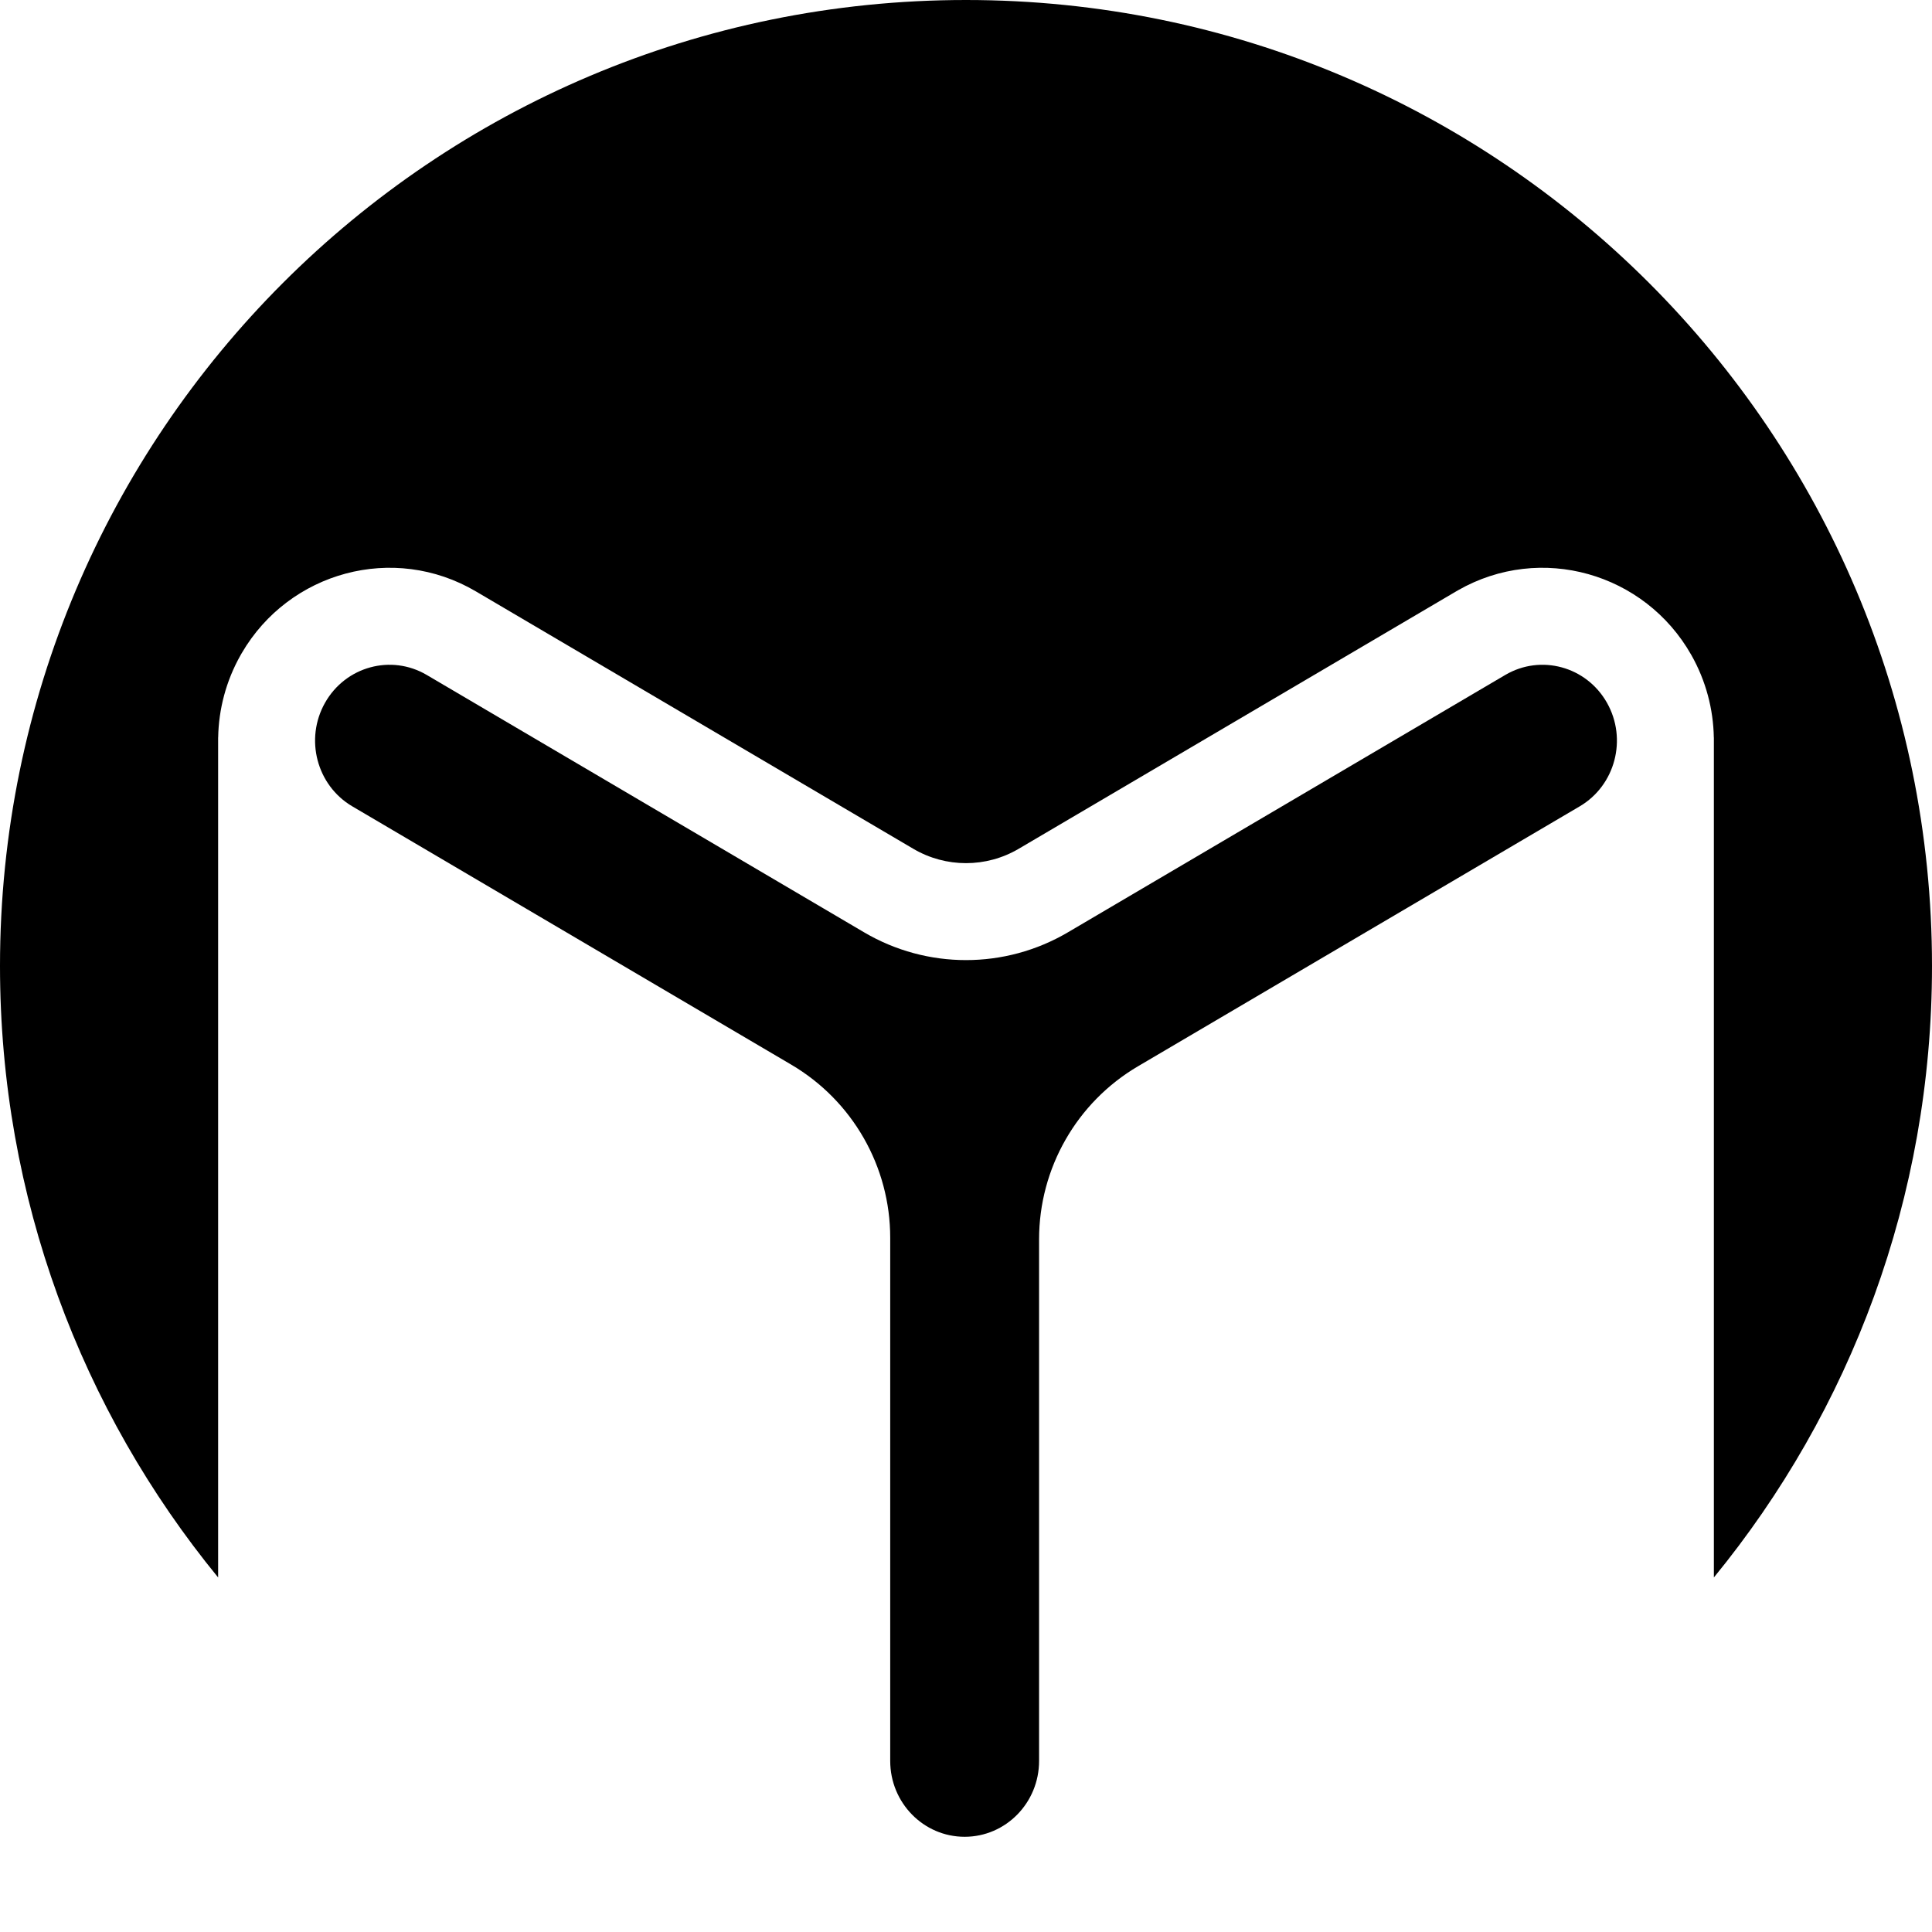
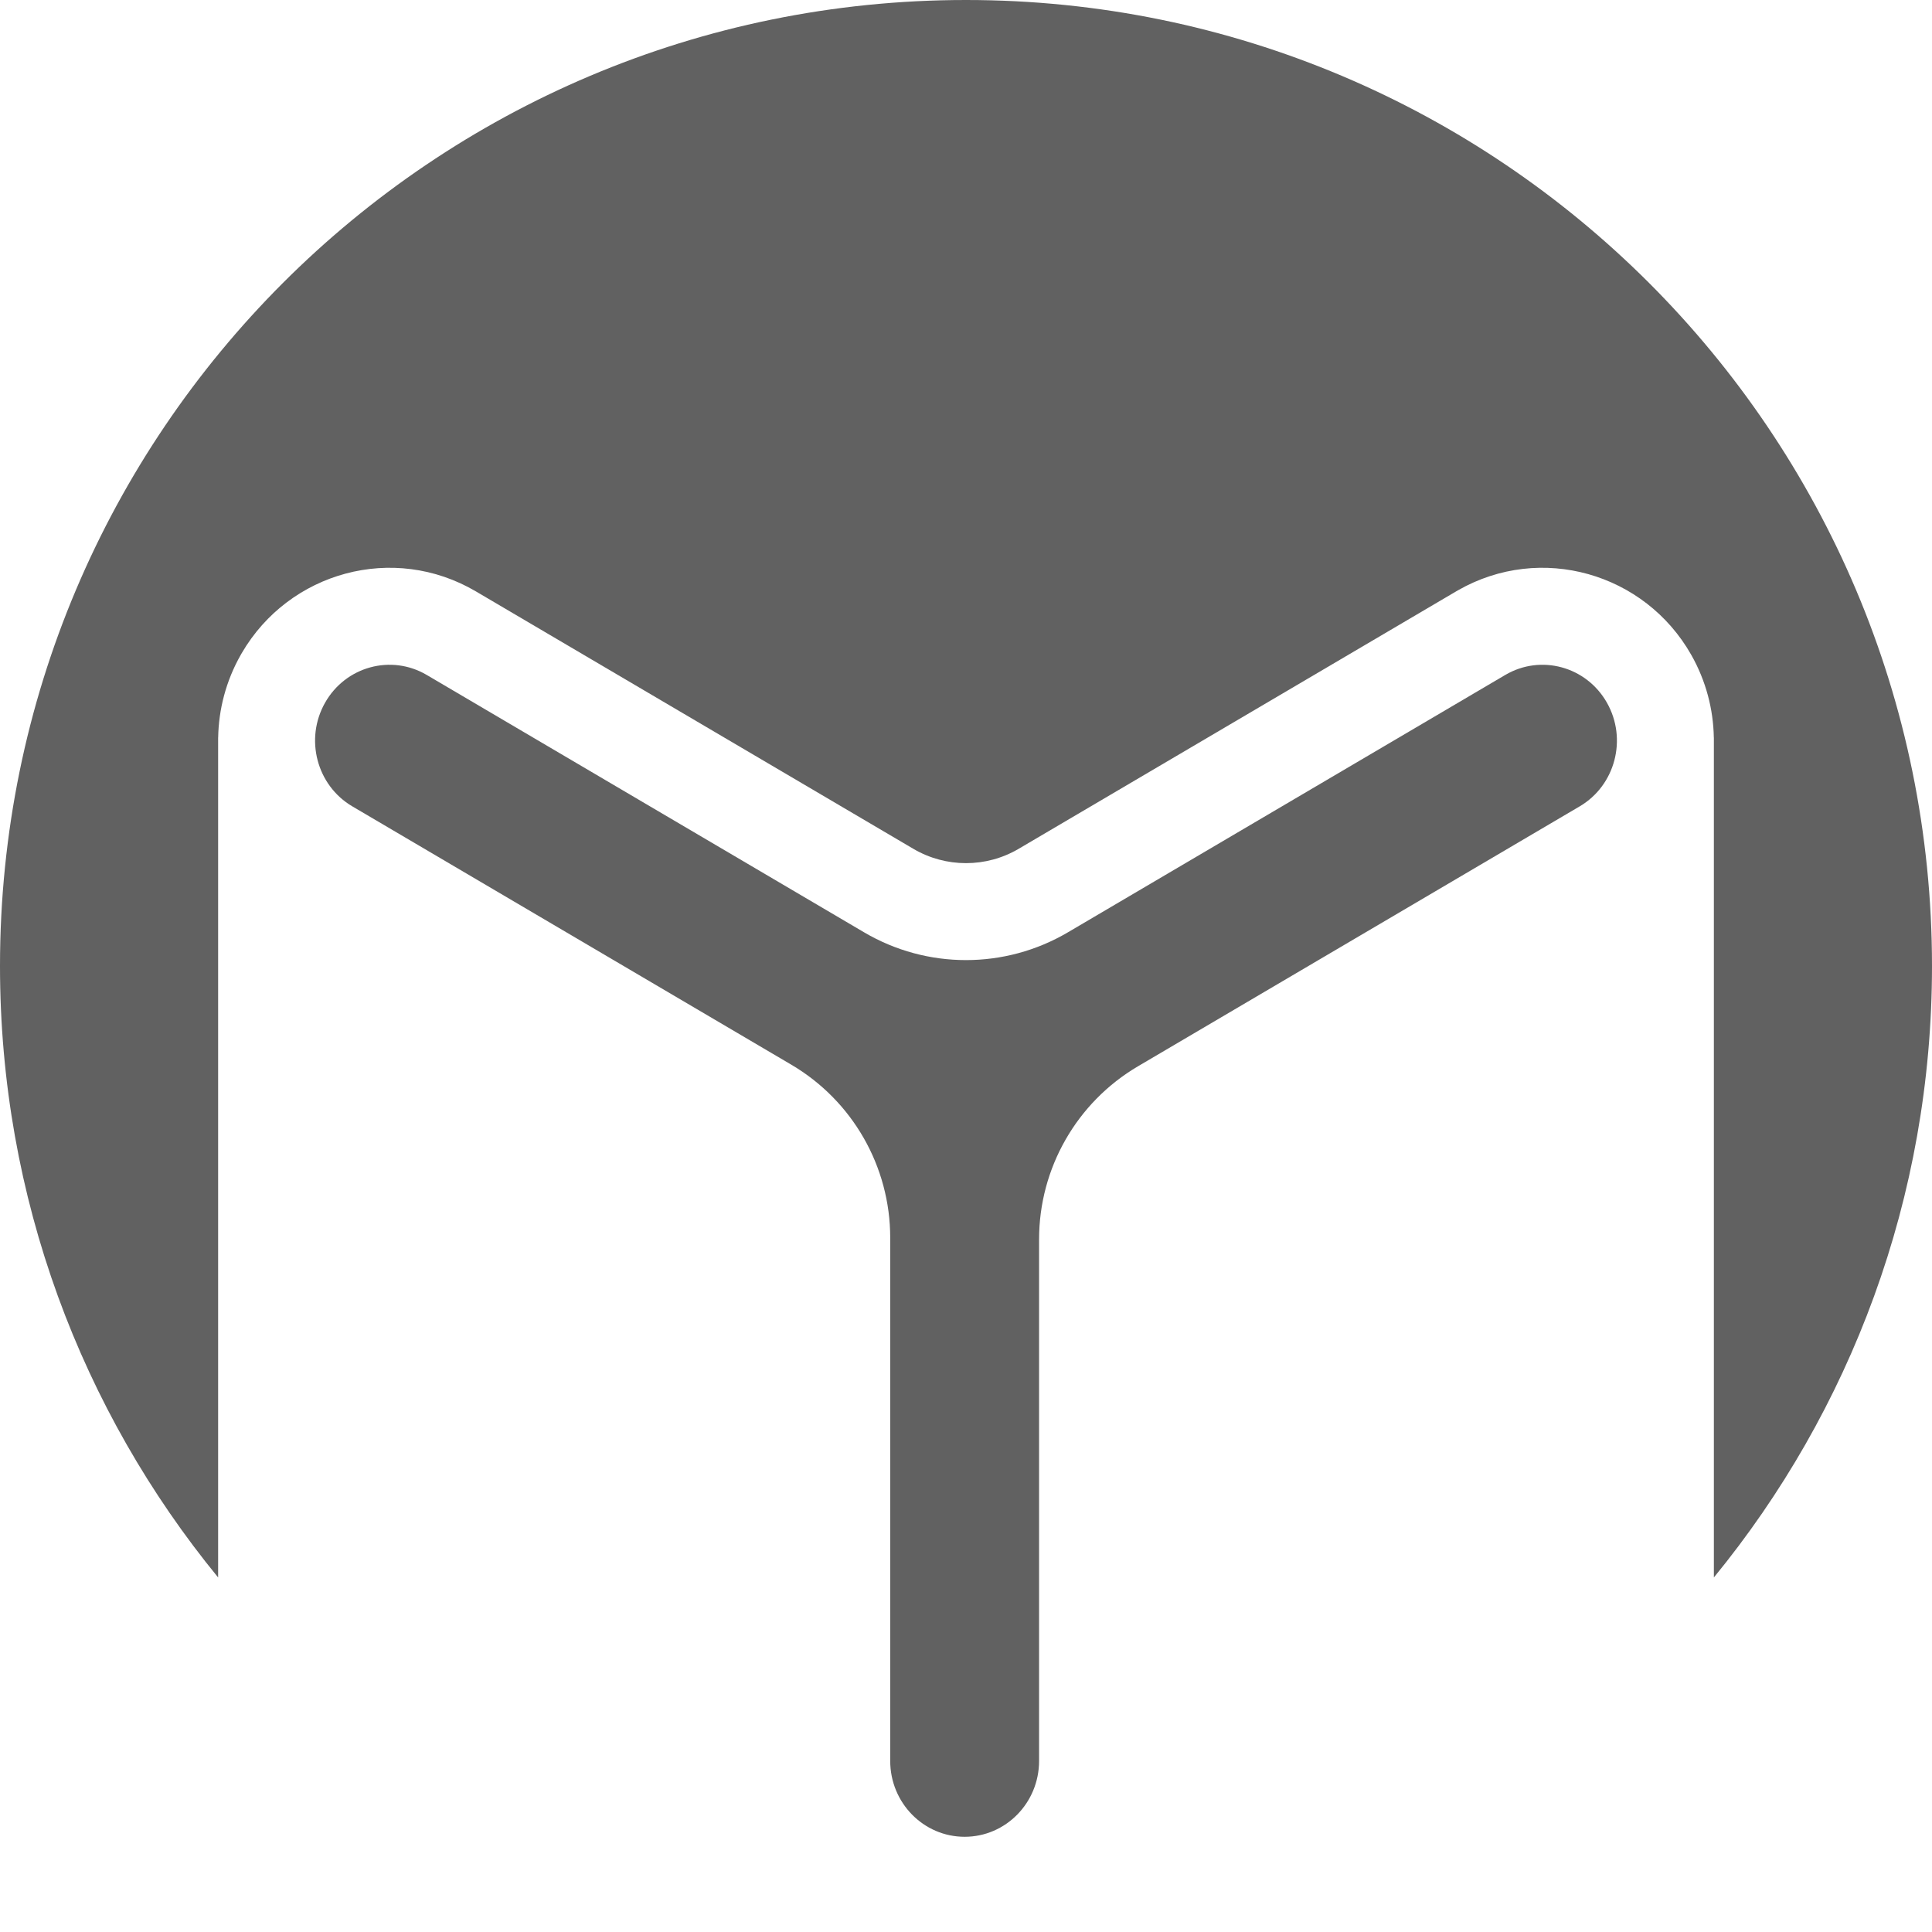
<svg xmlns="http://www.w3.org/2000/svg" width="558" height="558" viewBox="0 0 558 558" fill="none">
-   <path d="M279 0C433.087 0 558 124.913 558 279C558 346.011 534.374 407.503 495 455.604V213L494.985 213.005C494.843 204.867 492.731 196.667 488.479 189.159C475.064 165.478 445.011 156.829 421.114 170.481L420.551 170.808L294.215 245.15C284.824 250.676 273.175 250.676 263.785 245.15L137.45 170.808C113.649 156.802 83.515 165.16 69.841 188.603L69.52 189.159C65.268 196.667 63.155 204.867 63.014 213.005L63 213L63 455.604C23.626 407.503 0 346.011 0 279C0 124.913 124.913 0 279 0Z" fill="black" />
-   <path d="M93.883 202.96C99.82 192.48 112.968 188.888 123.25 194.939L249.585 269.282C267.74 279.966 290.261 279.966 308.416 269.282L434.751 194.94C445.033 188.89 458.18 192.48 464.116 202.96C470.053 213.439 466.53 226.84 456.248 232.891L328.692 307.952C310.981 318.374 300.107 337.39 300.107 357.939V508.589C300.107 520.69 290.482 530.5 278.61 530.5C266.737 530.5 257.112 520.69 257.112 508.589V357.479C257.112 336.93 246.239 317.914 228.528 307.492L101.753 232.89C91.471 226.84 87.947 213.439 93.883 202.96Z" fill="black" />
+   <path d="M279 0C433.087 0 558 124.913 558 279C558 346.011 534.374 407.503 495 455.604V213L494.985 213.005C494.843 204.867 492.731 196.667 488.479 189.159C475.064 165.478 445.011 156.829 421.114 170.481L420.551 170.808L294.215 245.15C284.824 250.676 273.175 250.676 263.785 245.15L137.45 170.808C113.649 156.802 83.515 165.16 69.841 188.603L69.52 189.159C65.268 196.667 63.155 204.867 63.014 213.005L63 213L63 455.604C23.626 407.503 0 346.011 0 279C0 124.913 124.913 0 279 0Z" fill="#616161" />
+   <path d="M93.883 202.96C99.82 192.48 112.968 188.888 123.25 194.939L249.585 269.282C267.74 279.966 290.261 279.966 308.416 269.282L434.751 194.94C445.033 188.89 458.18 192.48 464.116 202.96C470.053 213.439 466.53 226.84 456.248 232.891L328.692 307.952C310.981 318.374 300.107 337.39 300.107 357.939V508.589C300.107 520.69 290.482 530.5 278.61 530.5C266.737 530.5 257.112 520.69 257.112 508.589V357.479C257.112 336.93 246.239 317.914 228.528 307.492L101.753 232.89C91.471 226.84 87.947 213.439 93.883 202.96Z" fill="#616161" />
</svg>
